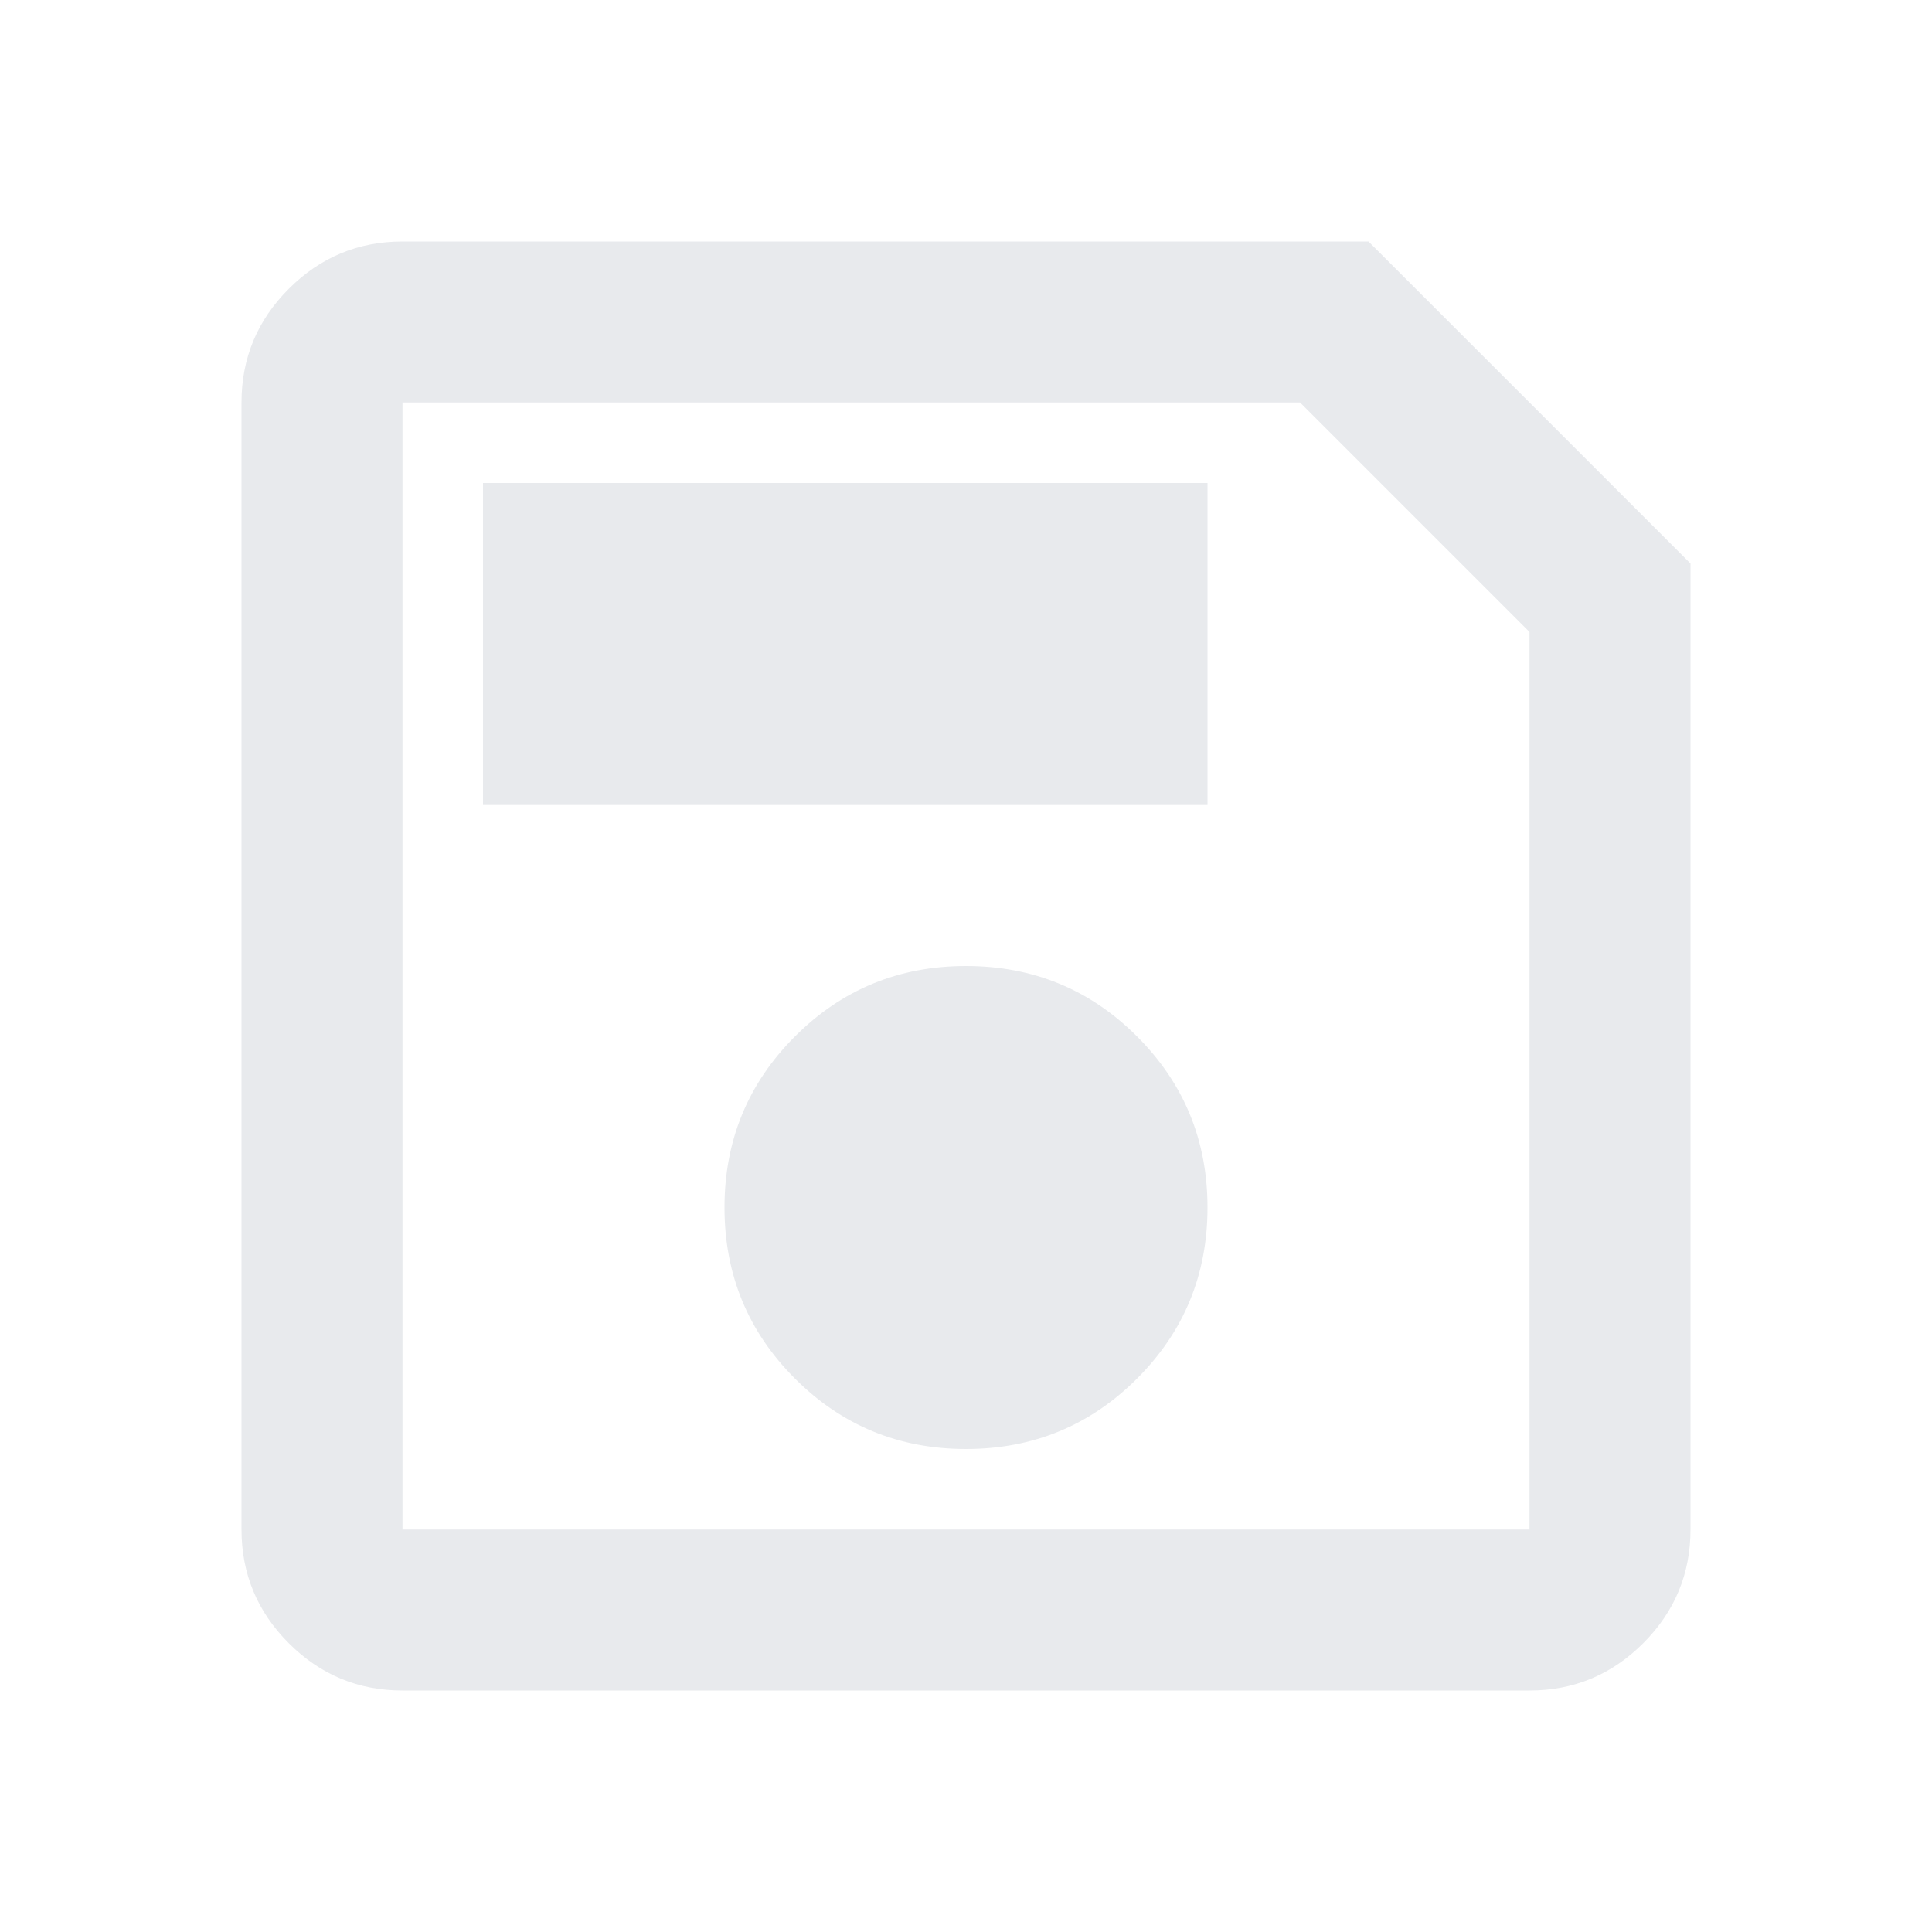
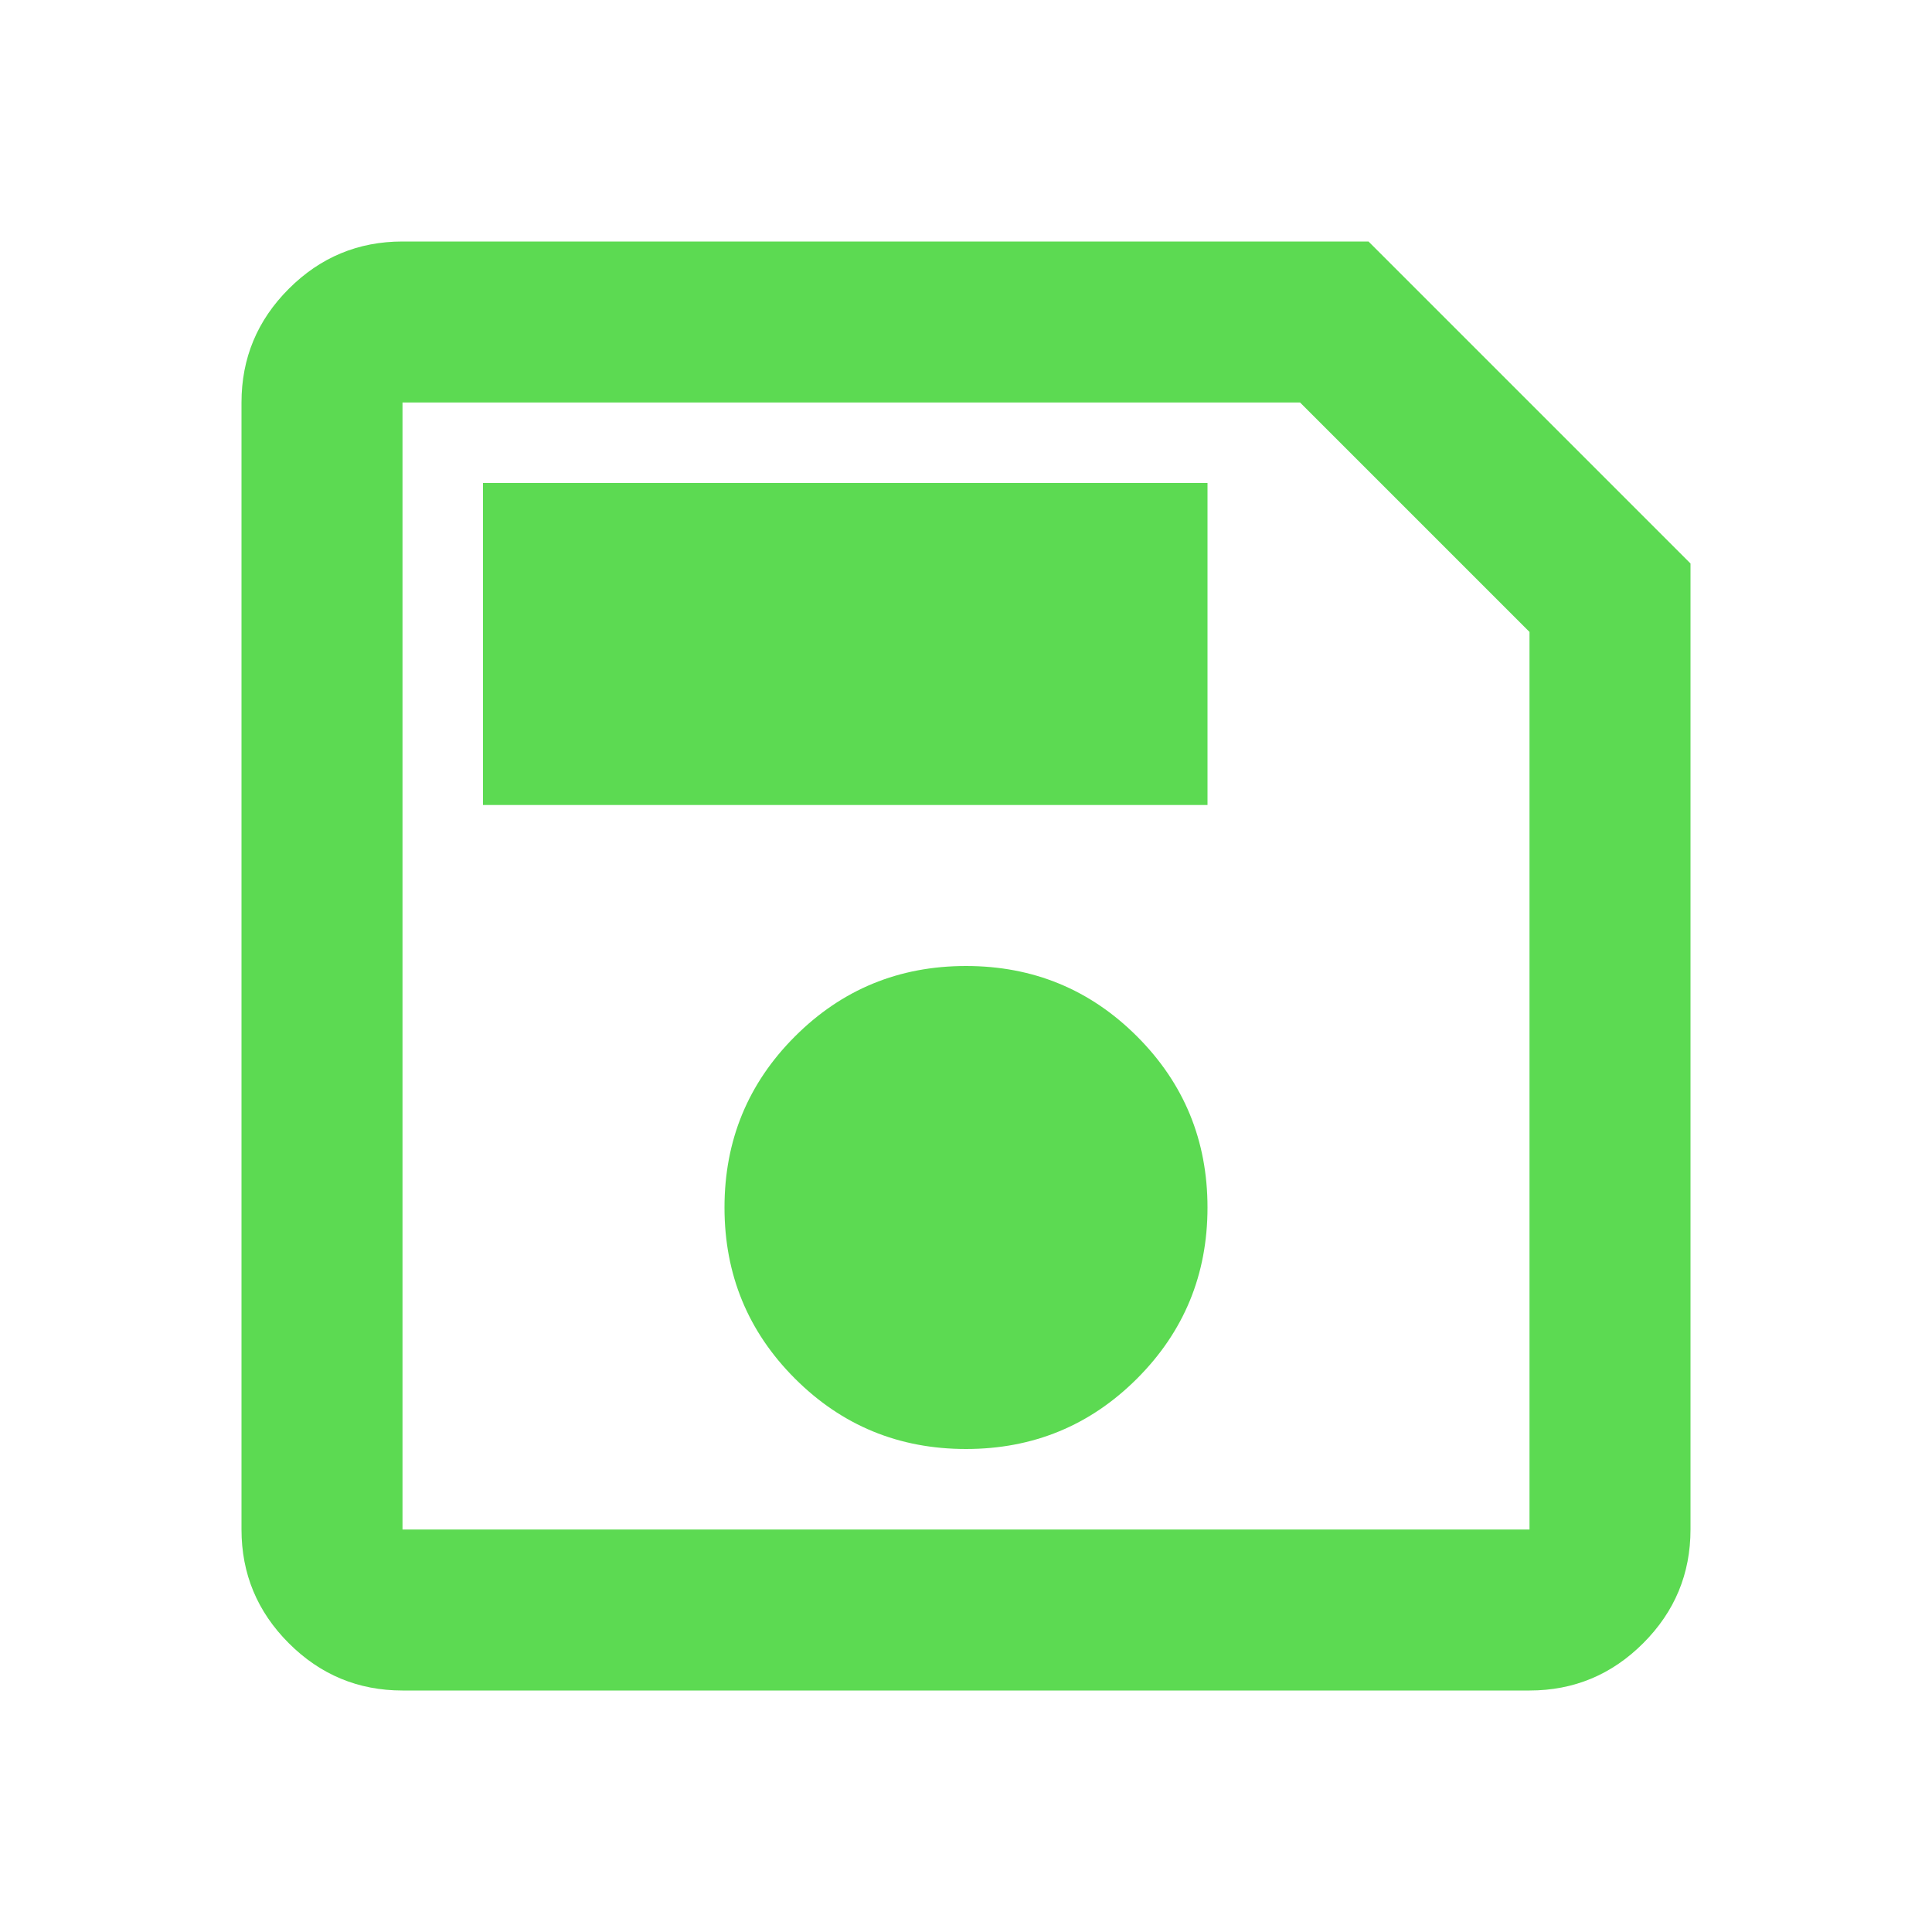
- <svg xmlns="http://www.w3.org/2000/svg" height="24px" viewBox="0 -960 960 960" width="24px" fill="#e8eaed">
+ <svg xmlns="http://www.w3.org/2000/svg" height="24px" viewBox="0 -960 960 960" width="24px" fill="#5cda52">
  <path d="M840-680v480q0 33-23.5 56.5T760-120H200q-33 0-56.5-23.5T120-200v-560q0-33 23.5-56.5T200-840h480l160 160Zm-80 34L646-760H200v560h560v-446ZM480-240q50 0 85-35t35-85q0-50-35-85t-85-35q-50 0-85 35t-35 85q0 50 35 85t85 35ZM240-560h360v-160H240v160Zm-40-86v446-560 114Z" />
</svg>
